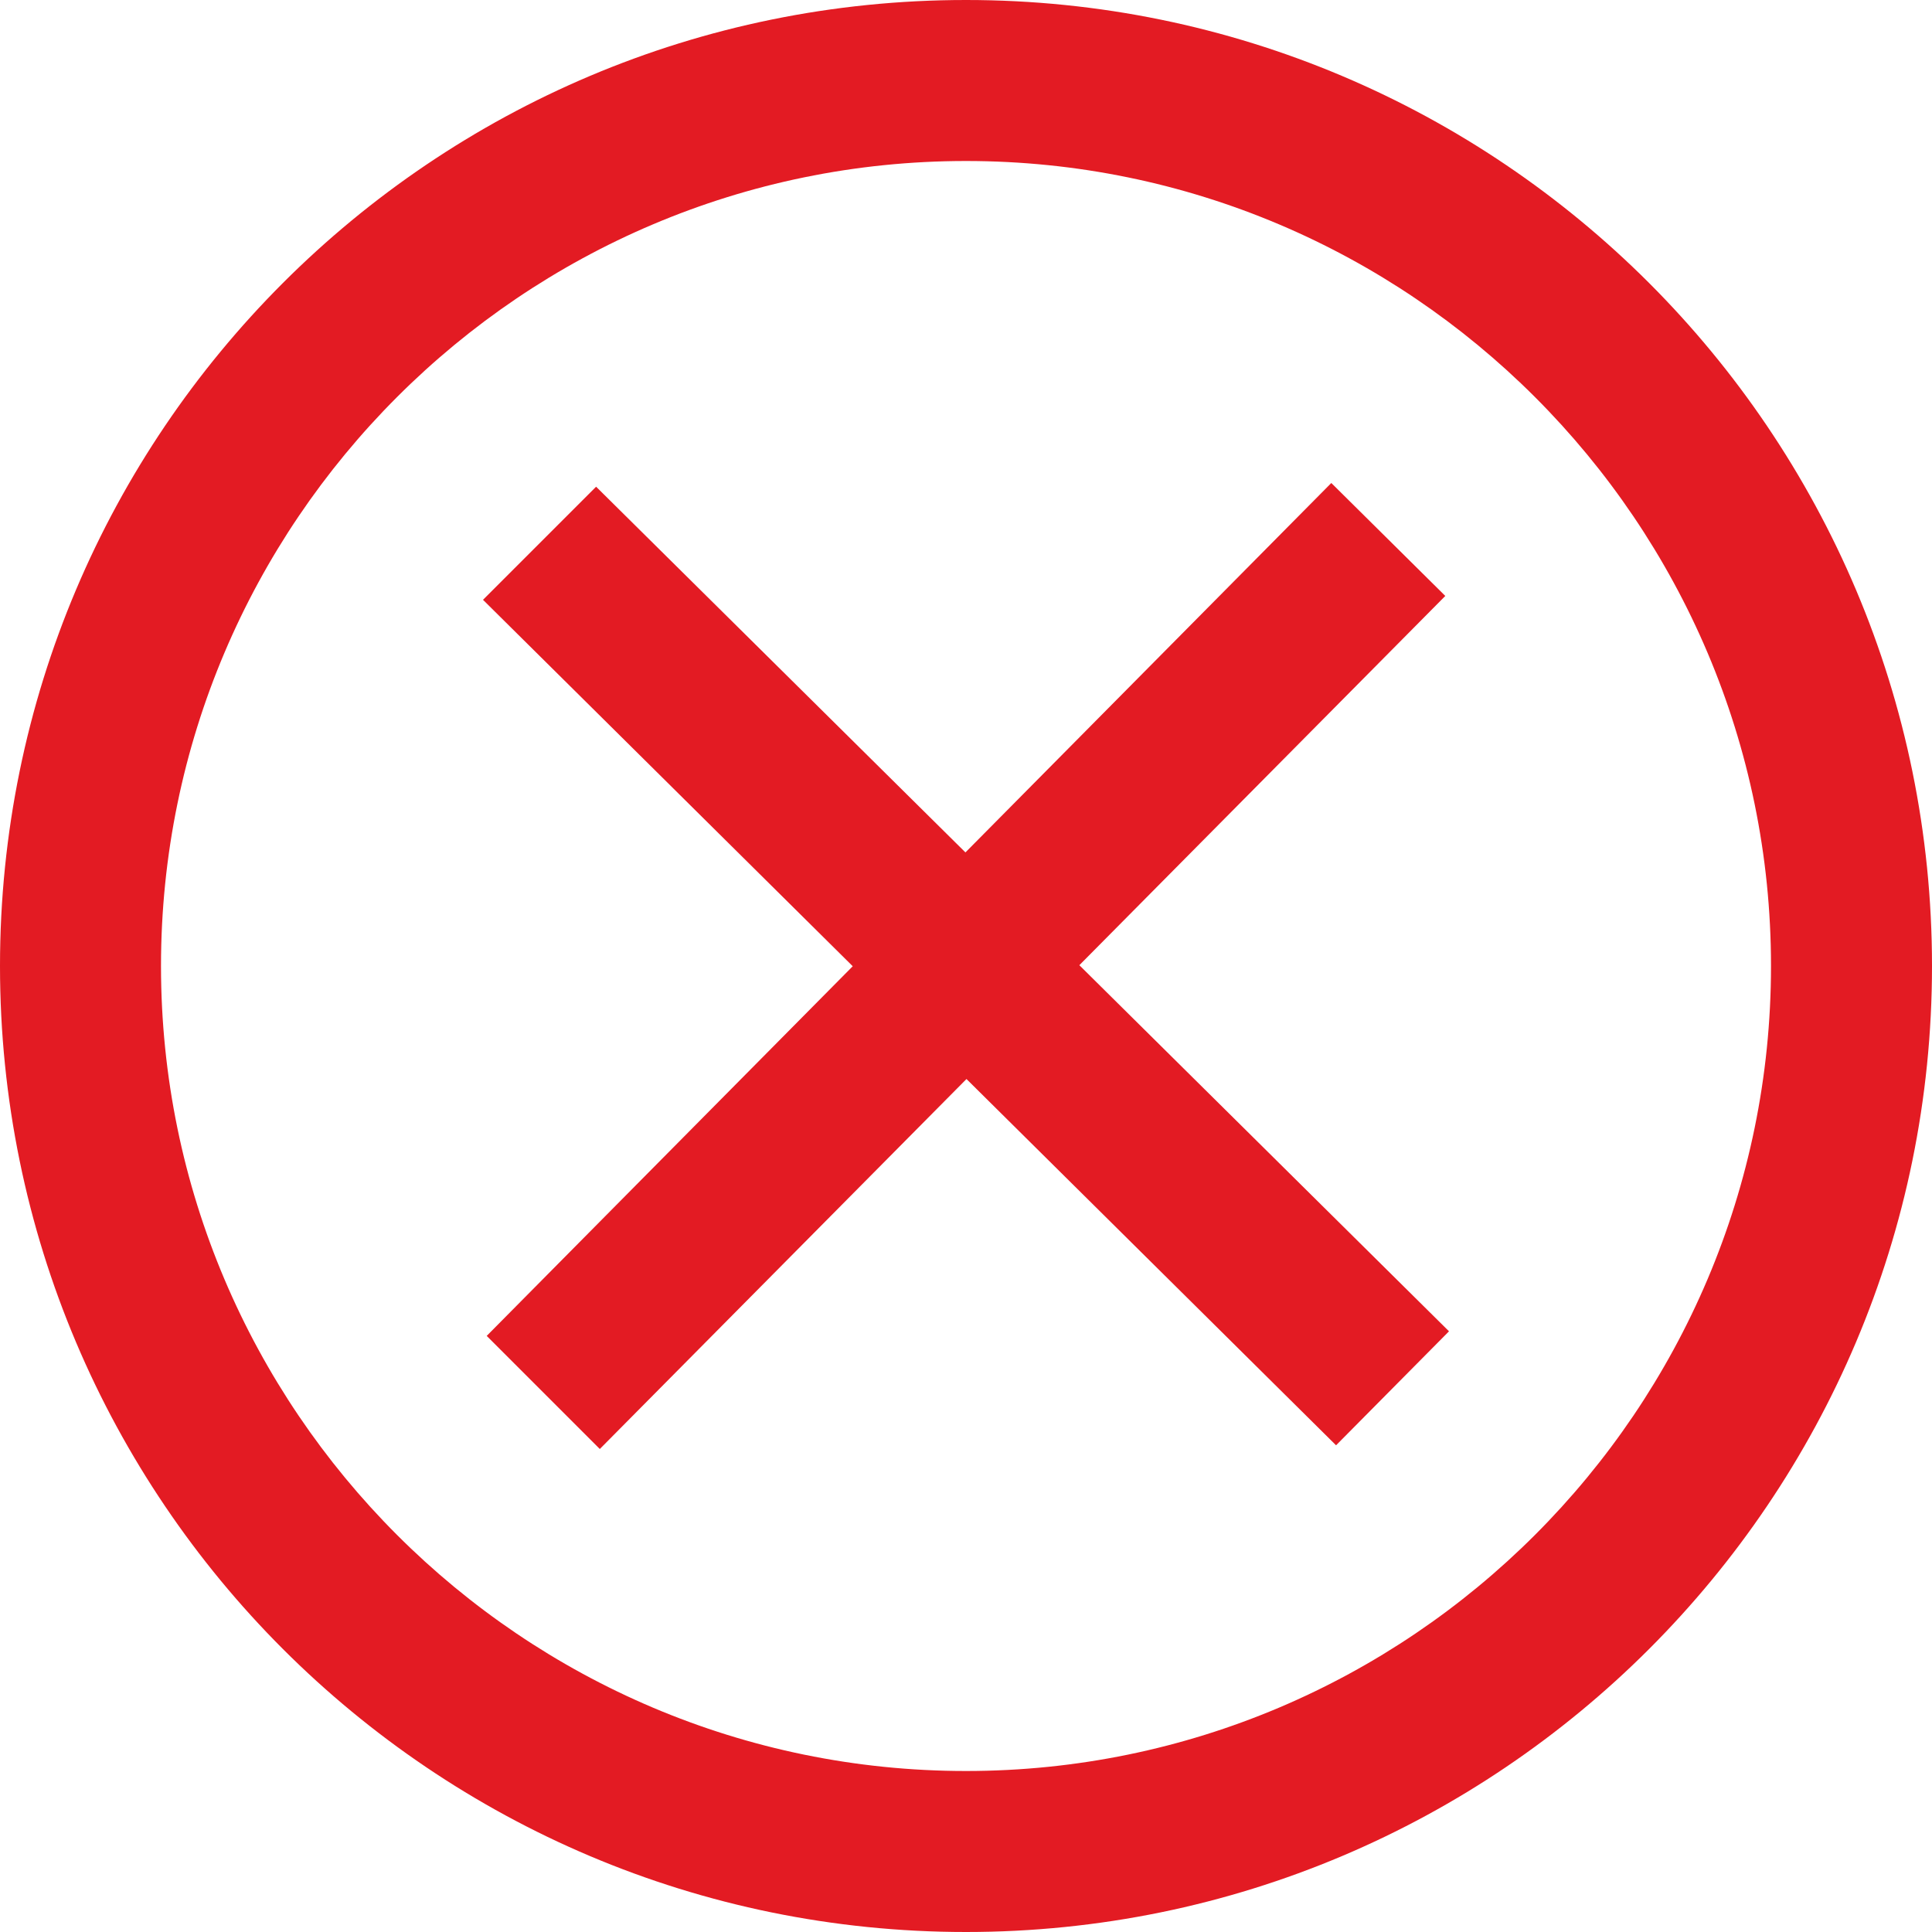
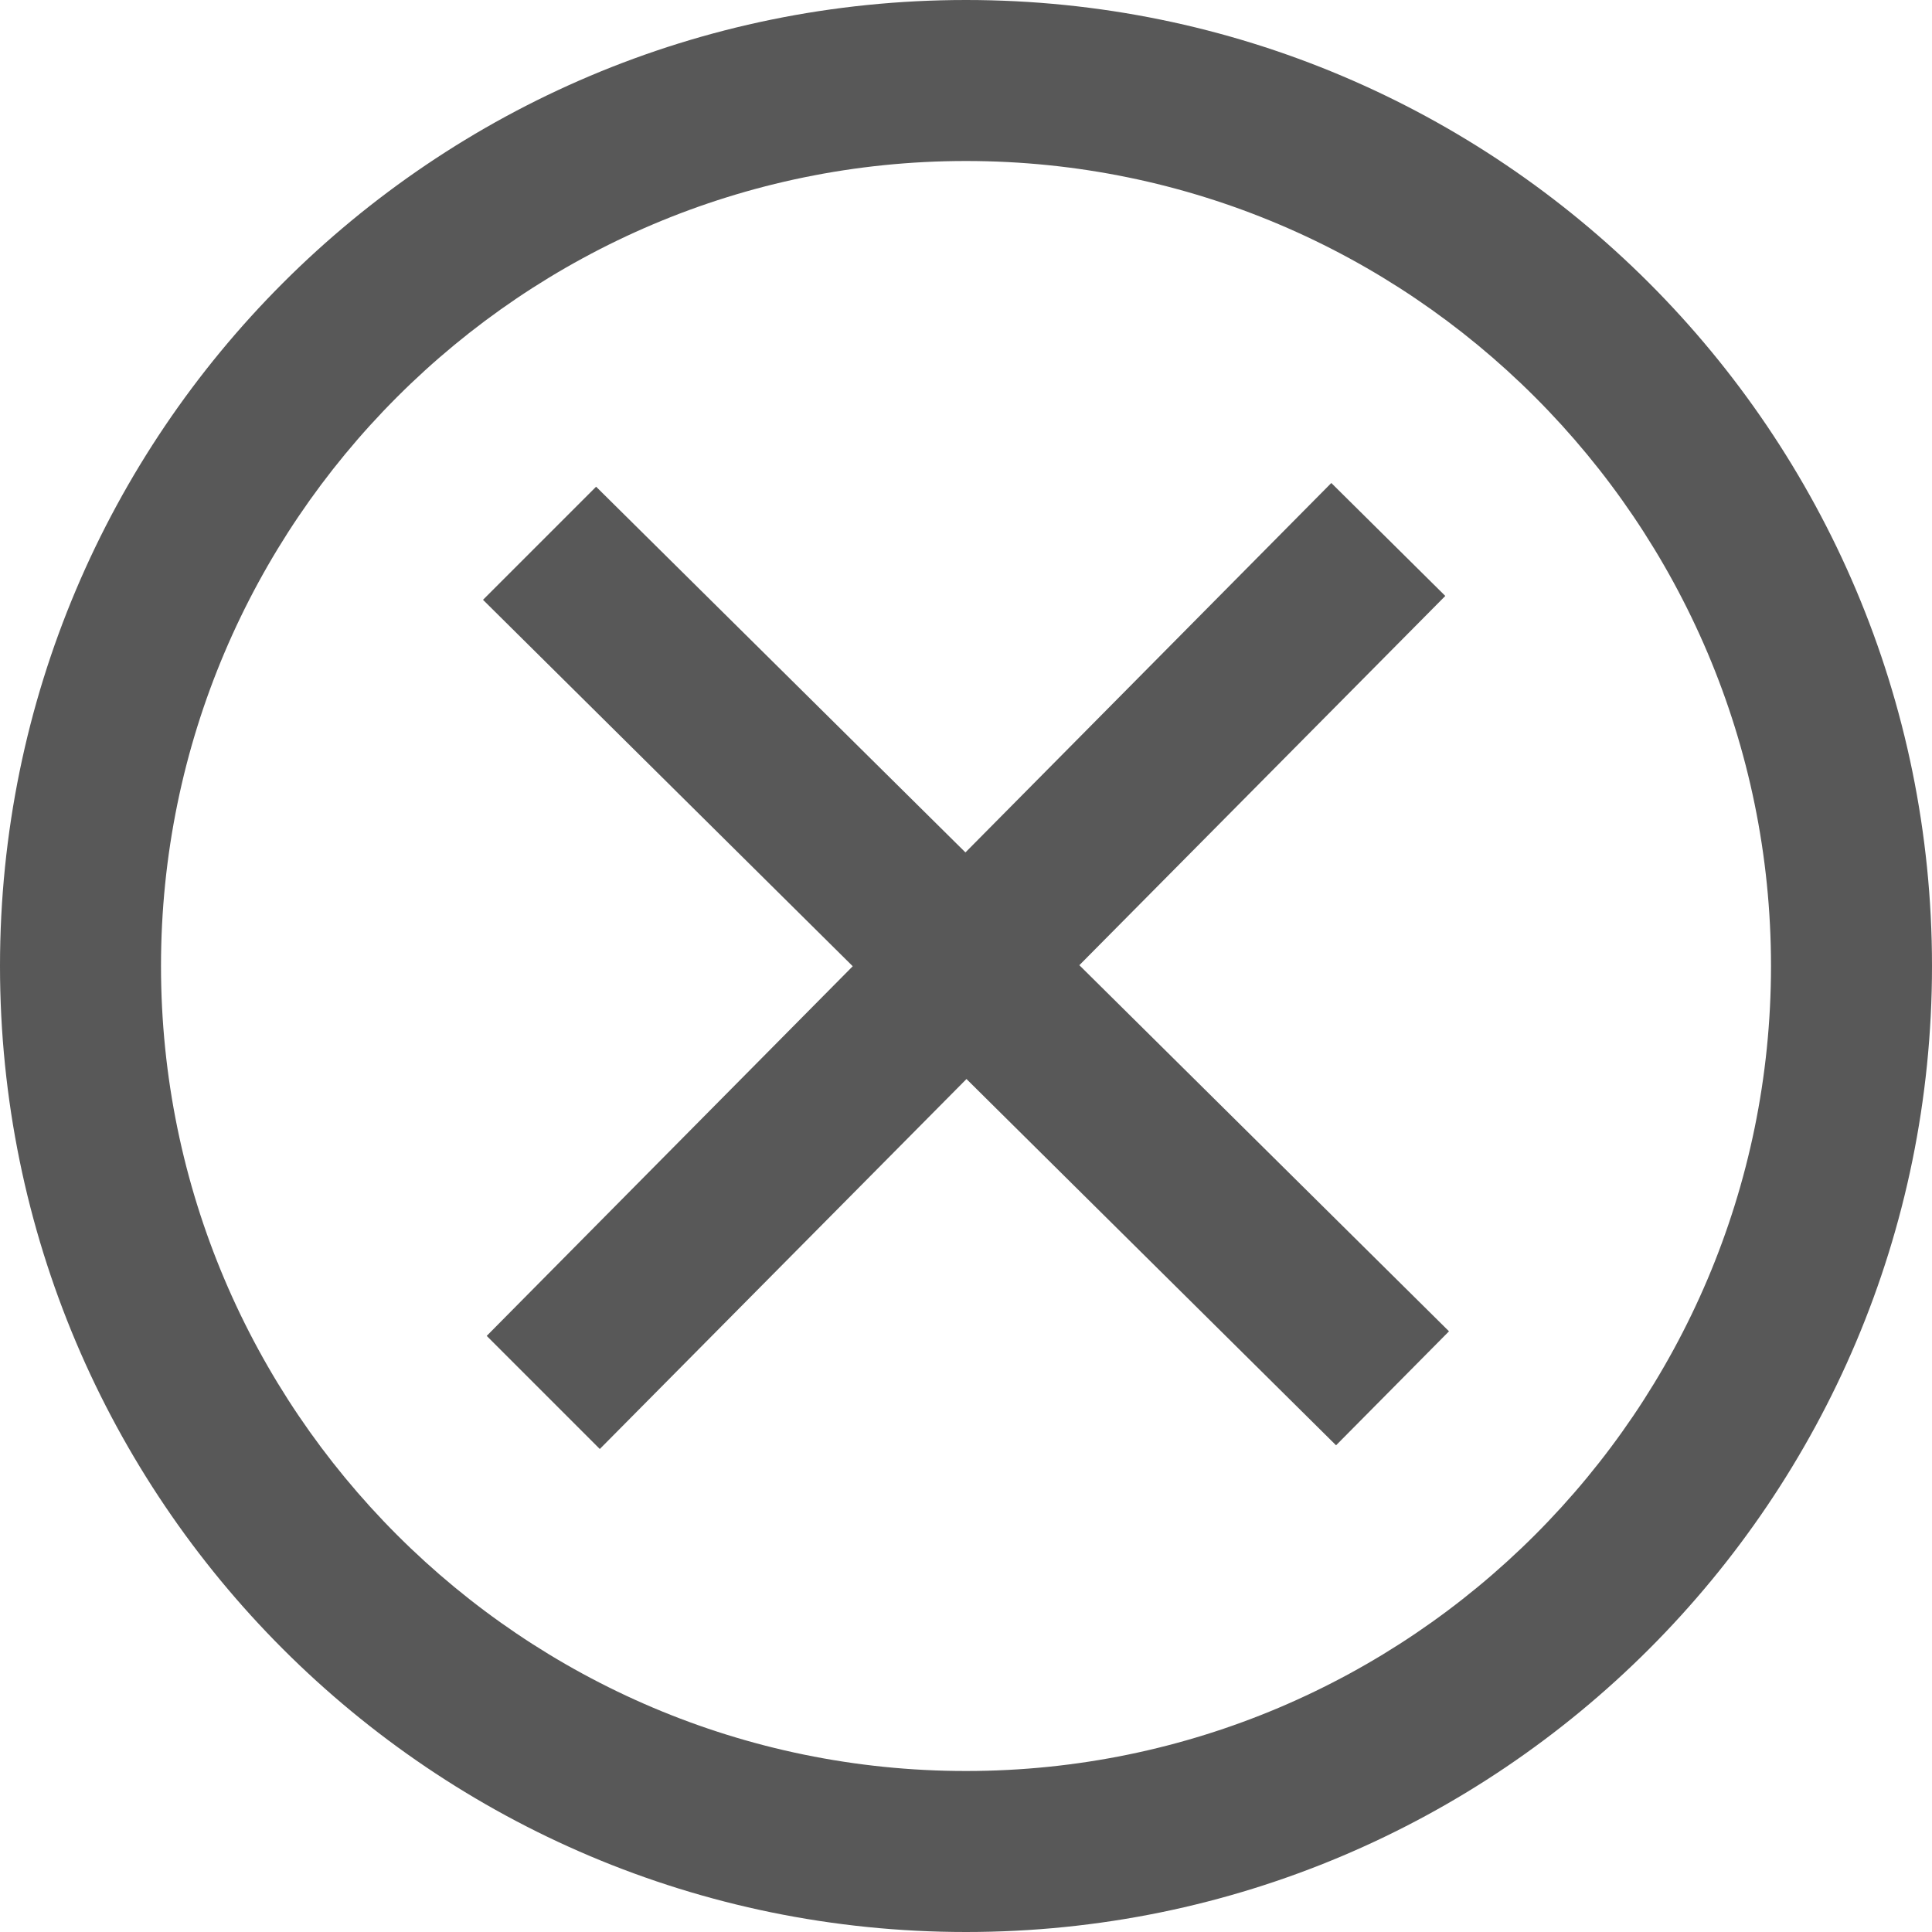
- <svg xmlns="http://www.w3.org/2000/svg" fill="#E31B23" width="24" height="24" viewBox="0 0 24 24">
+ <svg xmlns="http://www.w3.org/2000/svg" fill="#585858" width="24" height="24" viewBox="0 0 24 24">
  <path d="M12 2c5.514 0 10 4.486 10 10s-4.486 10-10 10-10-4.486-10-10 4.486-10 10-10zm0-2c-6.627 0-12 5.373-12 12s5.373 12 12 12 12-5.373 12-12-5.373-12-12-12zm6 16.538l-4.592-4.548 4.546-4.587-1.416-1.403-4.545 4.589-4.588-4.543-1.405 1.405 4.593 4.552-4.547 4.592 1.405 1.405 4.555-4.596 4.591 4.55 1.403-1.416z" />
</svg>
